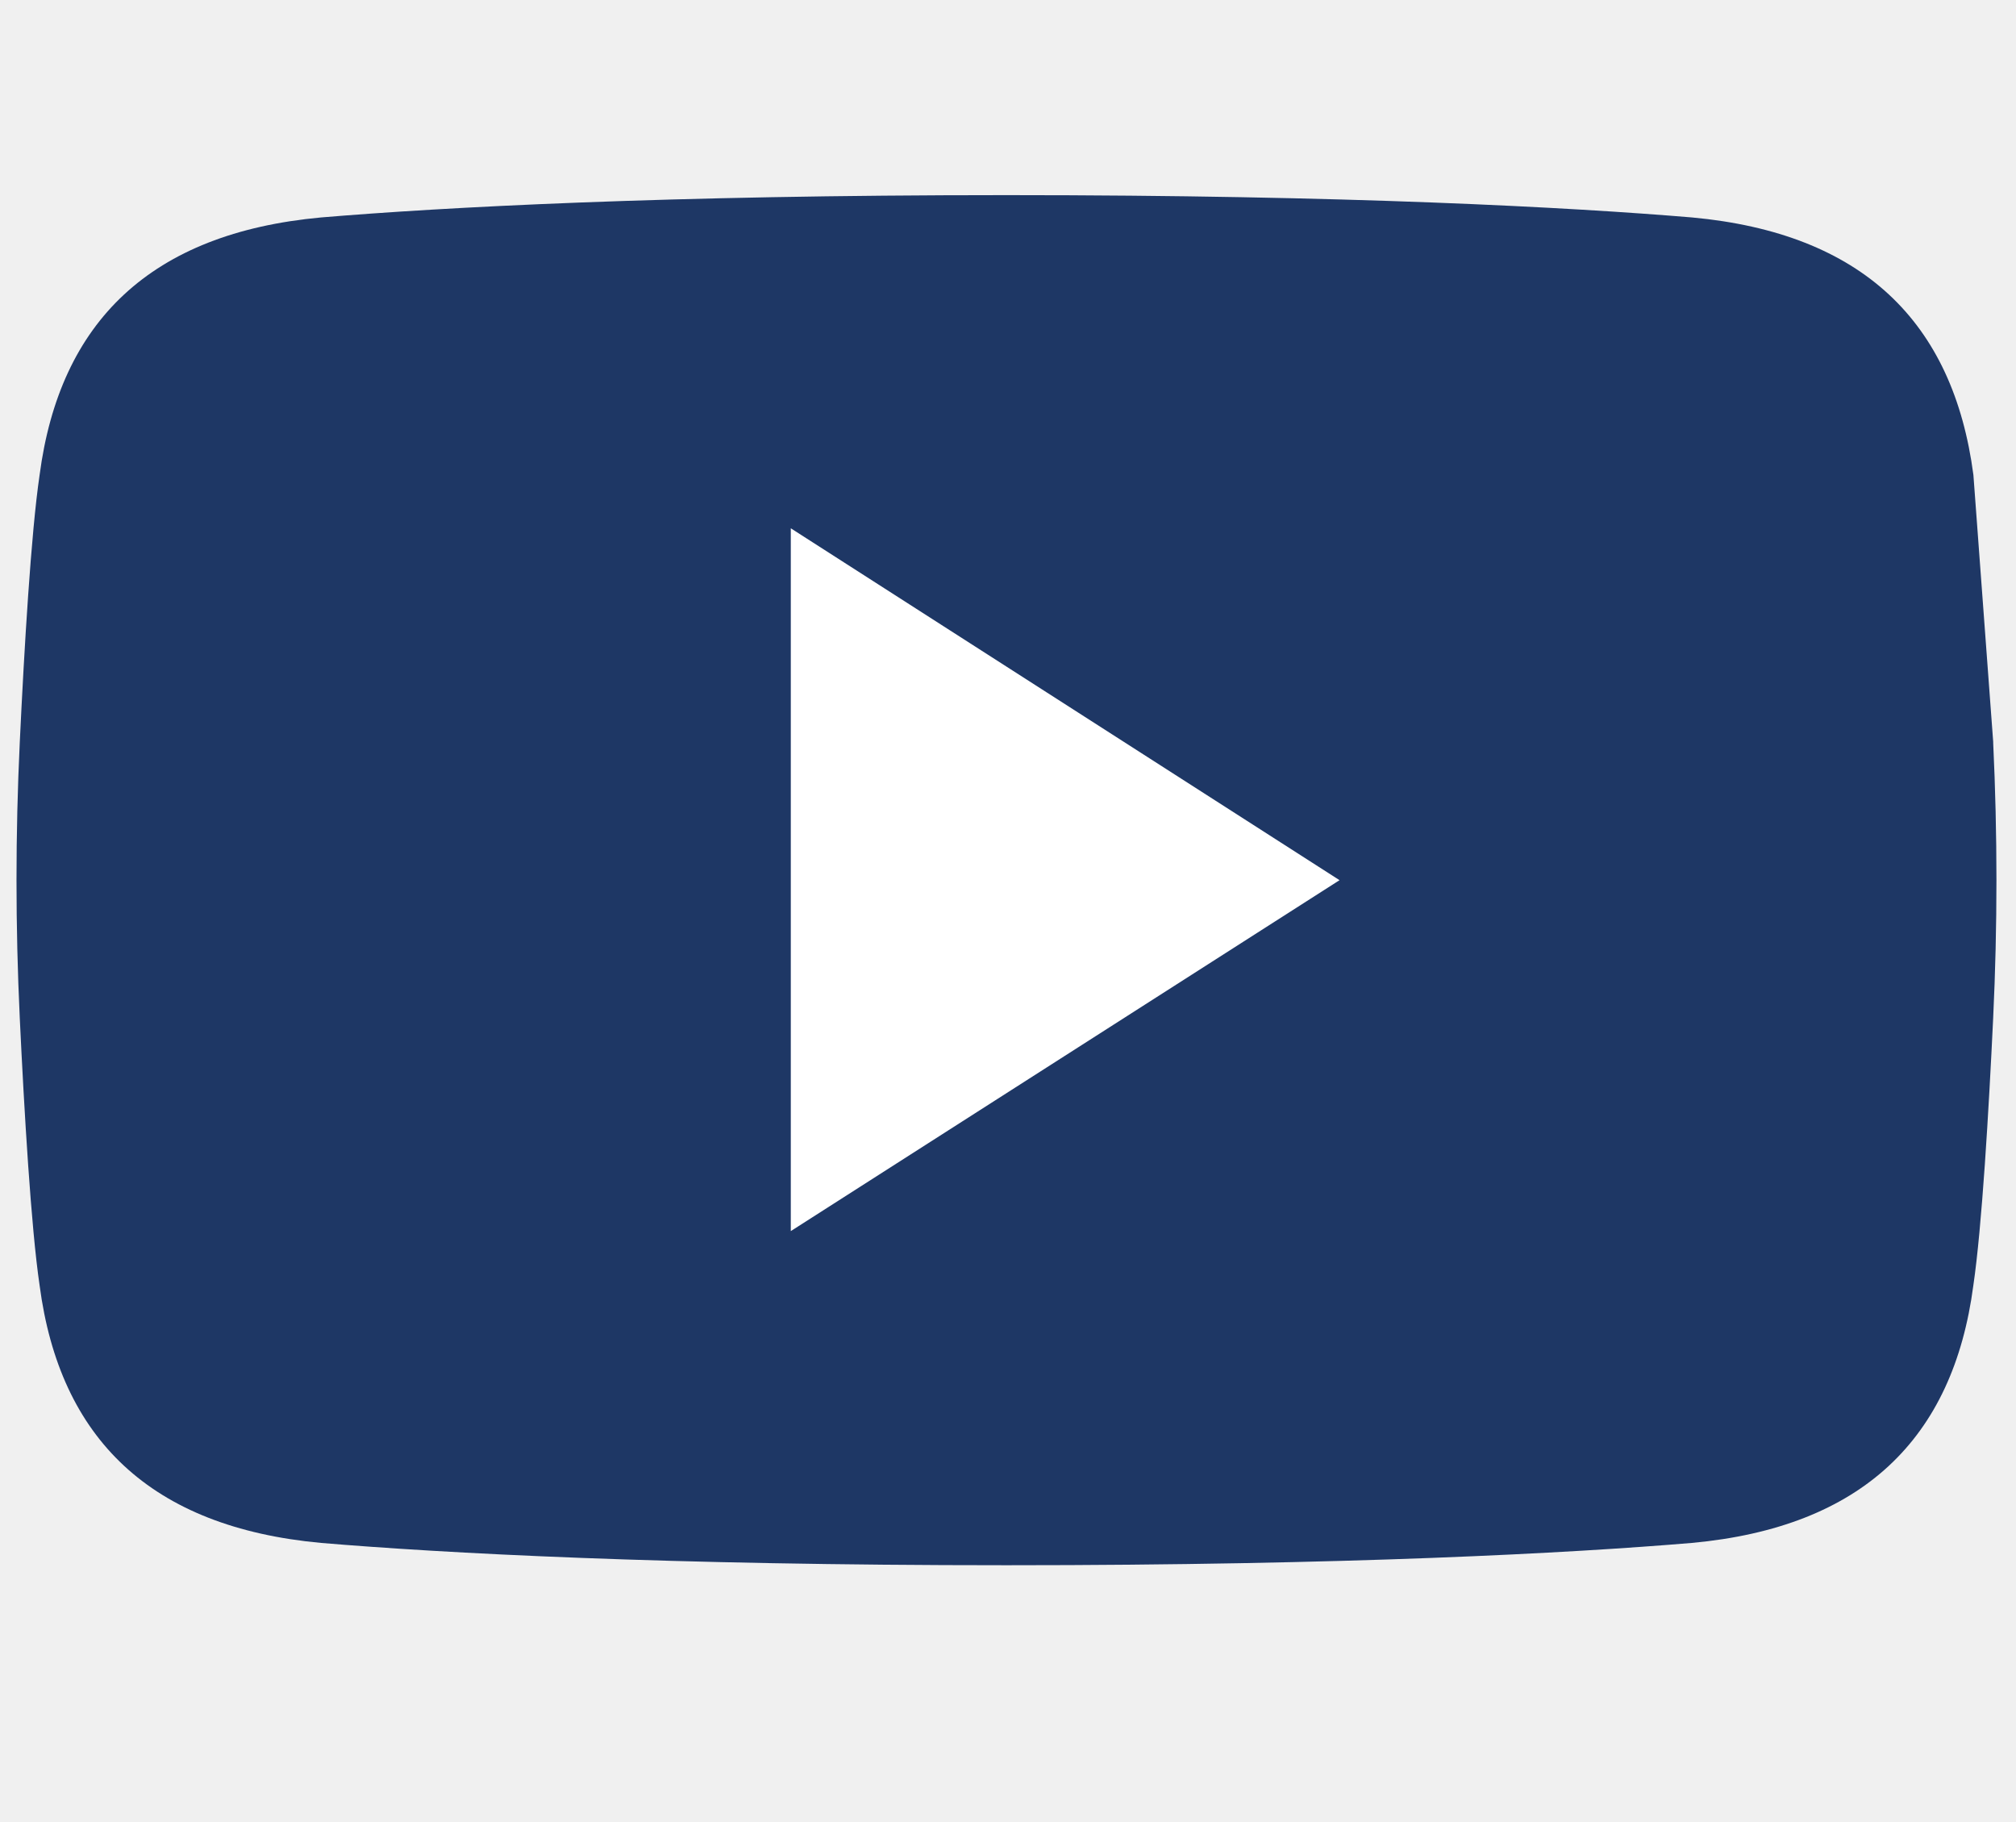
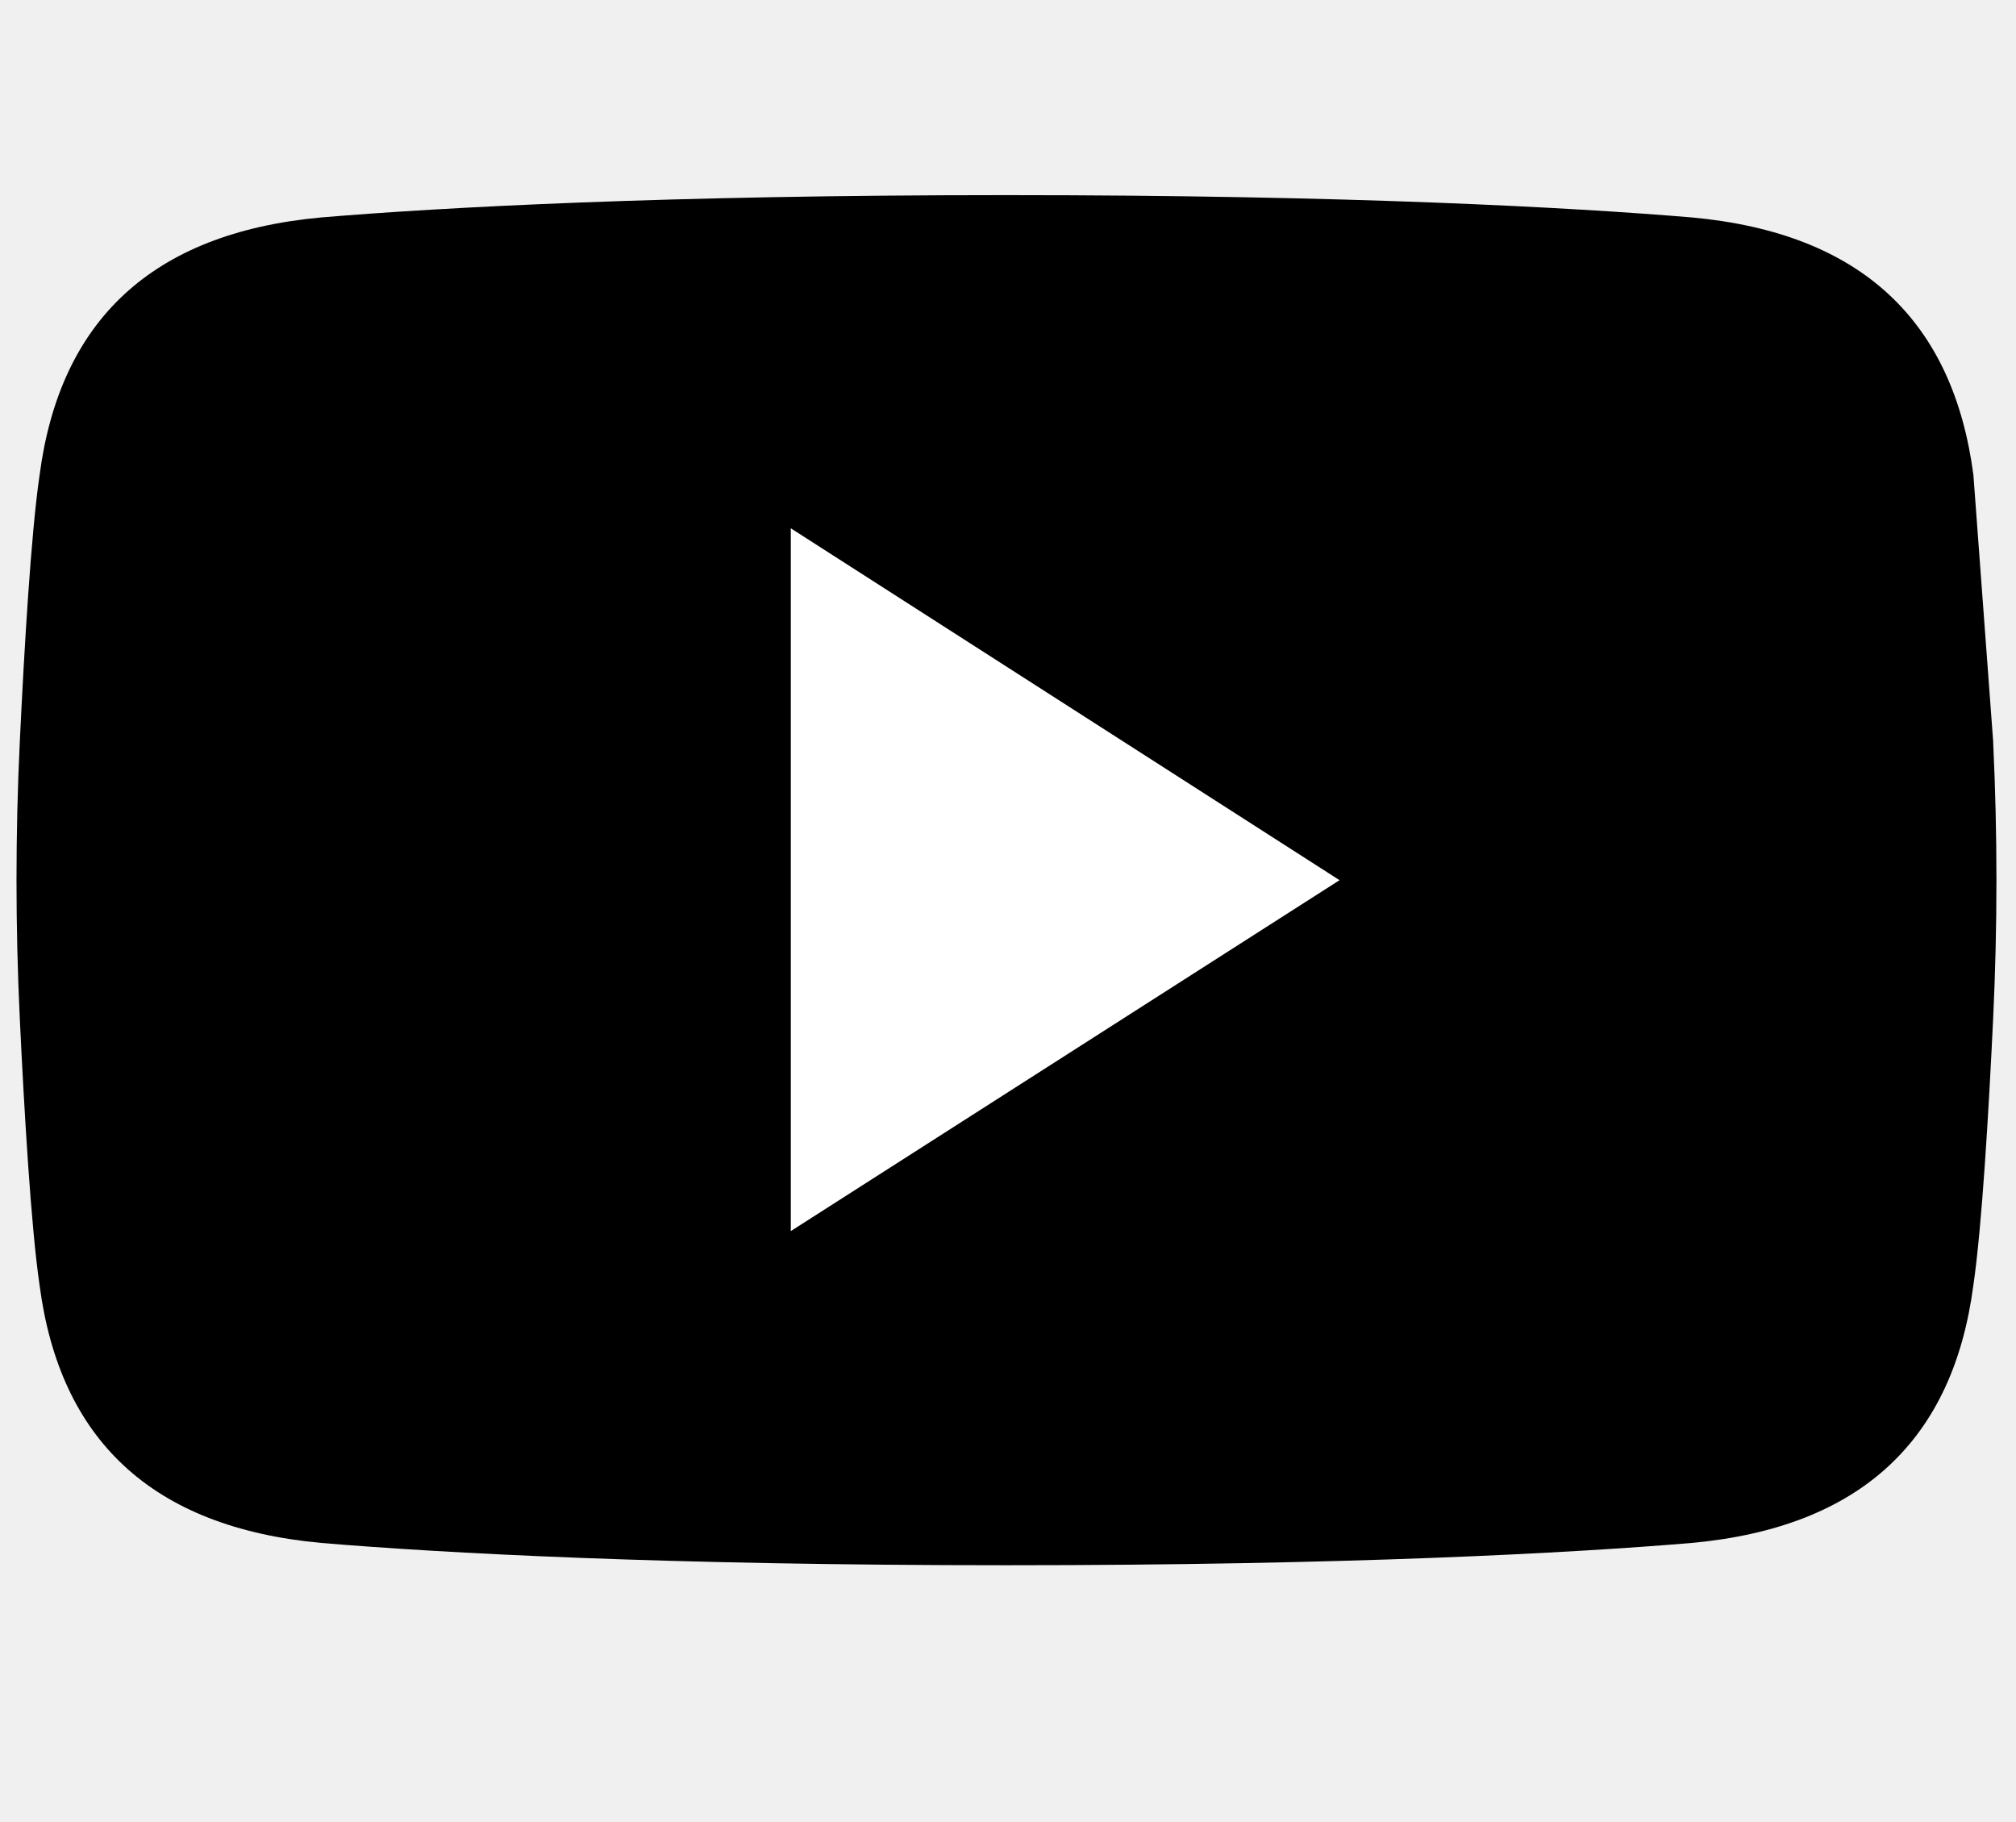
- <svg xmlns="http://www.w3.org/2000/svg" width="31" height="28" fill="none">
-   <path d="M30.65 11.414l-.305-4.112c-.31-2.358-1.71-3.718-4.328-3.959C24.151 3.187 20.725 3 15.495 3h-.037c-5.229 0-8.656.187-10.521.343C2.319 3.584.919 4.944.609 7.302.477 8.197.372 9.983.304 11.414c-.067 1.41-.067 2.824 0 4.236.068 1.431.173 3.216.305 4.112.31 2.358 1.71 3.718 4.328 3.959 1.865.157 5.292.343 10.521.343h.037c5.229 0 8.656-.186 10.521-.343 2.618-.241 4.018-1.601 4.328-3.959.132-.895.237-2.681.305-4.112.067-1.412.067-2.824 0-4.236z" fill="#1e3765" />
-   <path d="M12.16 8.121v10.806l8.438-5.395-8.438-5.41z" fill="#fff" />
+ <svg xmlns="http://www.w3.org/2000/svg" width="31" height="28">
+   <path d="M30.65 11.414l-.305-4.112c-.31-2.358-1.71-3.718-4.328-3.959C24.151 3.187 20.725 3 15.495 3h-.037c-5.229 0-8.656.187-10.521.343C2.319 3.584.919 4.944.609 7.302.477 8.197.372 9.983.304 11.414c-.067 1.41-.067 2.824 0 4.236.068 1.431.173 3.216.305 4.112.31 2.358 1.71 3.718 4.328 3.959 1.865.157 5.292.343 10.521.343h.037c5.229 0 8.656-.186 10.521-.343 2.618-.241 4.018-1.601 4.328-3.959.132-.895.237-2.681.305-4.112.067-1.412.067-2.824 0-4.236z" />
+   <path d="M12.16 8.121v10.806l8.438-5.395-8.438-5.41z" fill="#ffffff" />
</svg>
